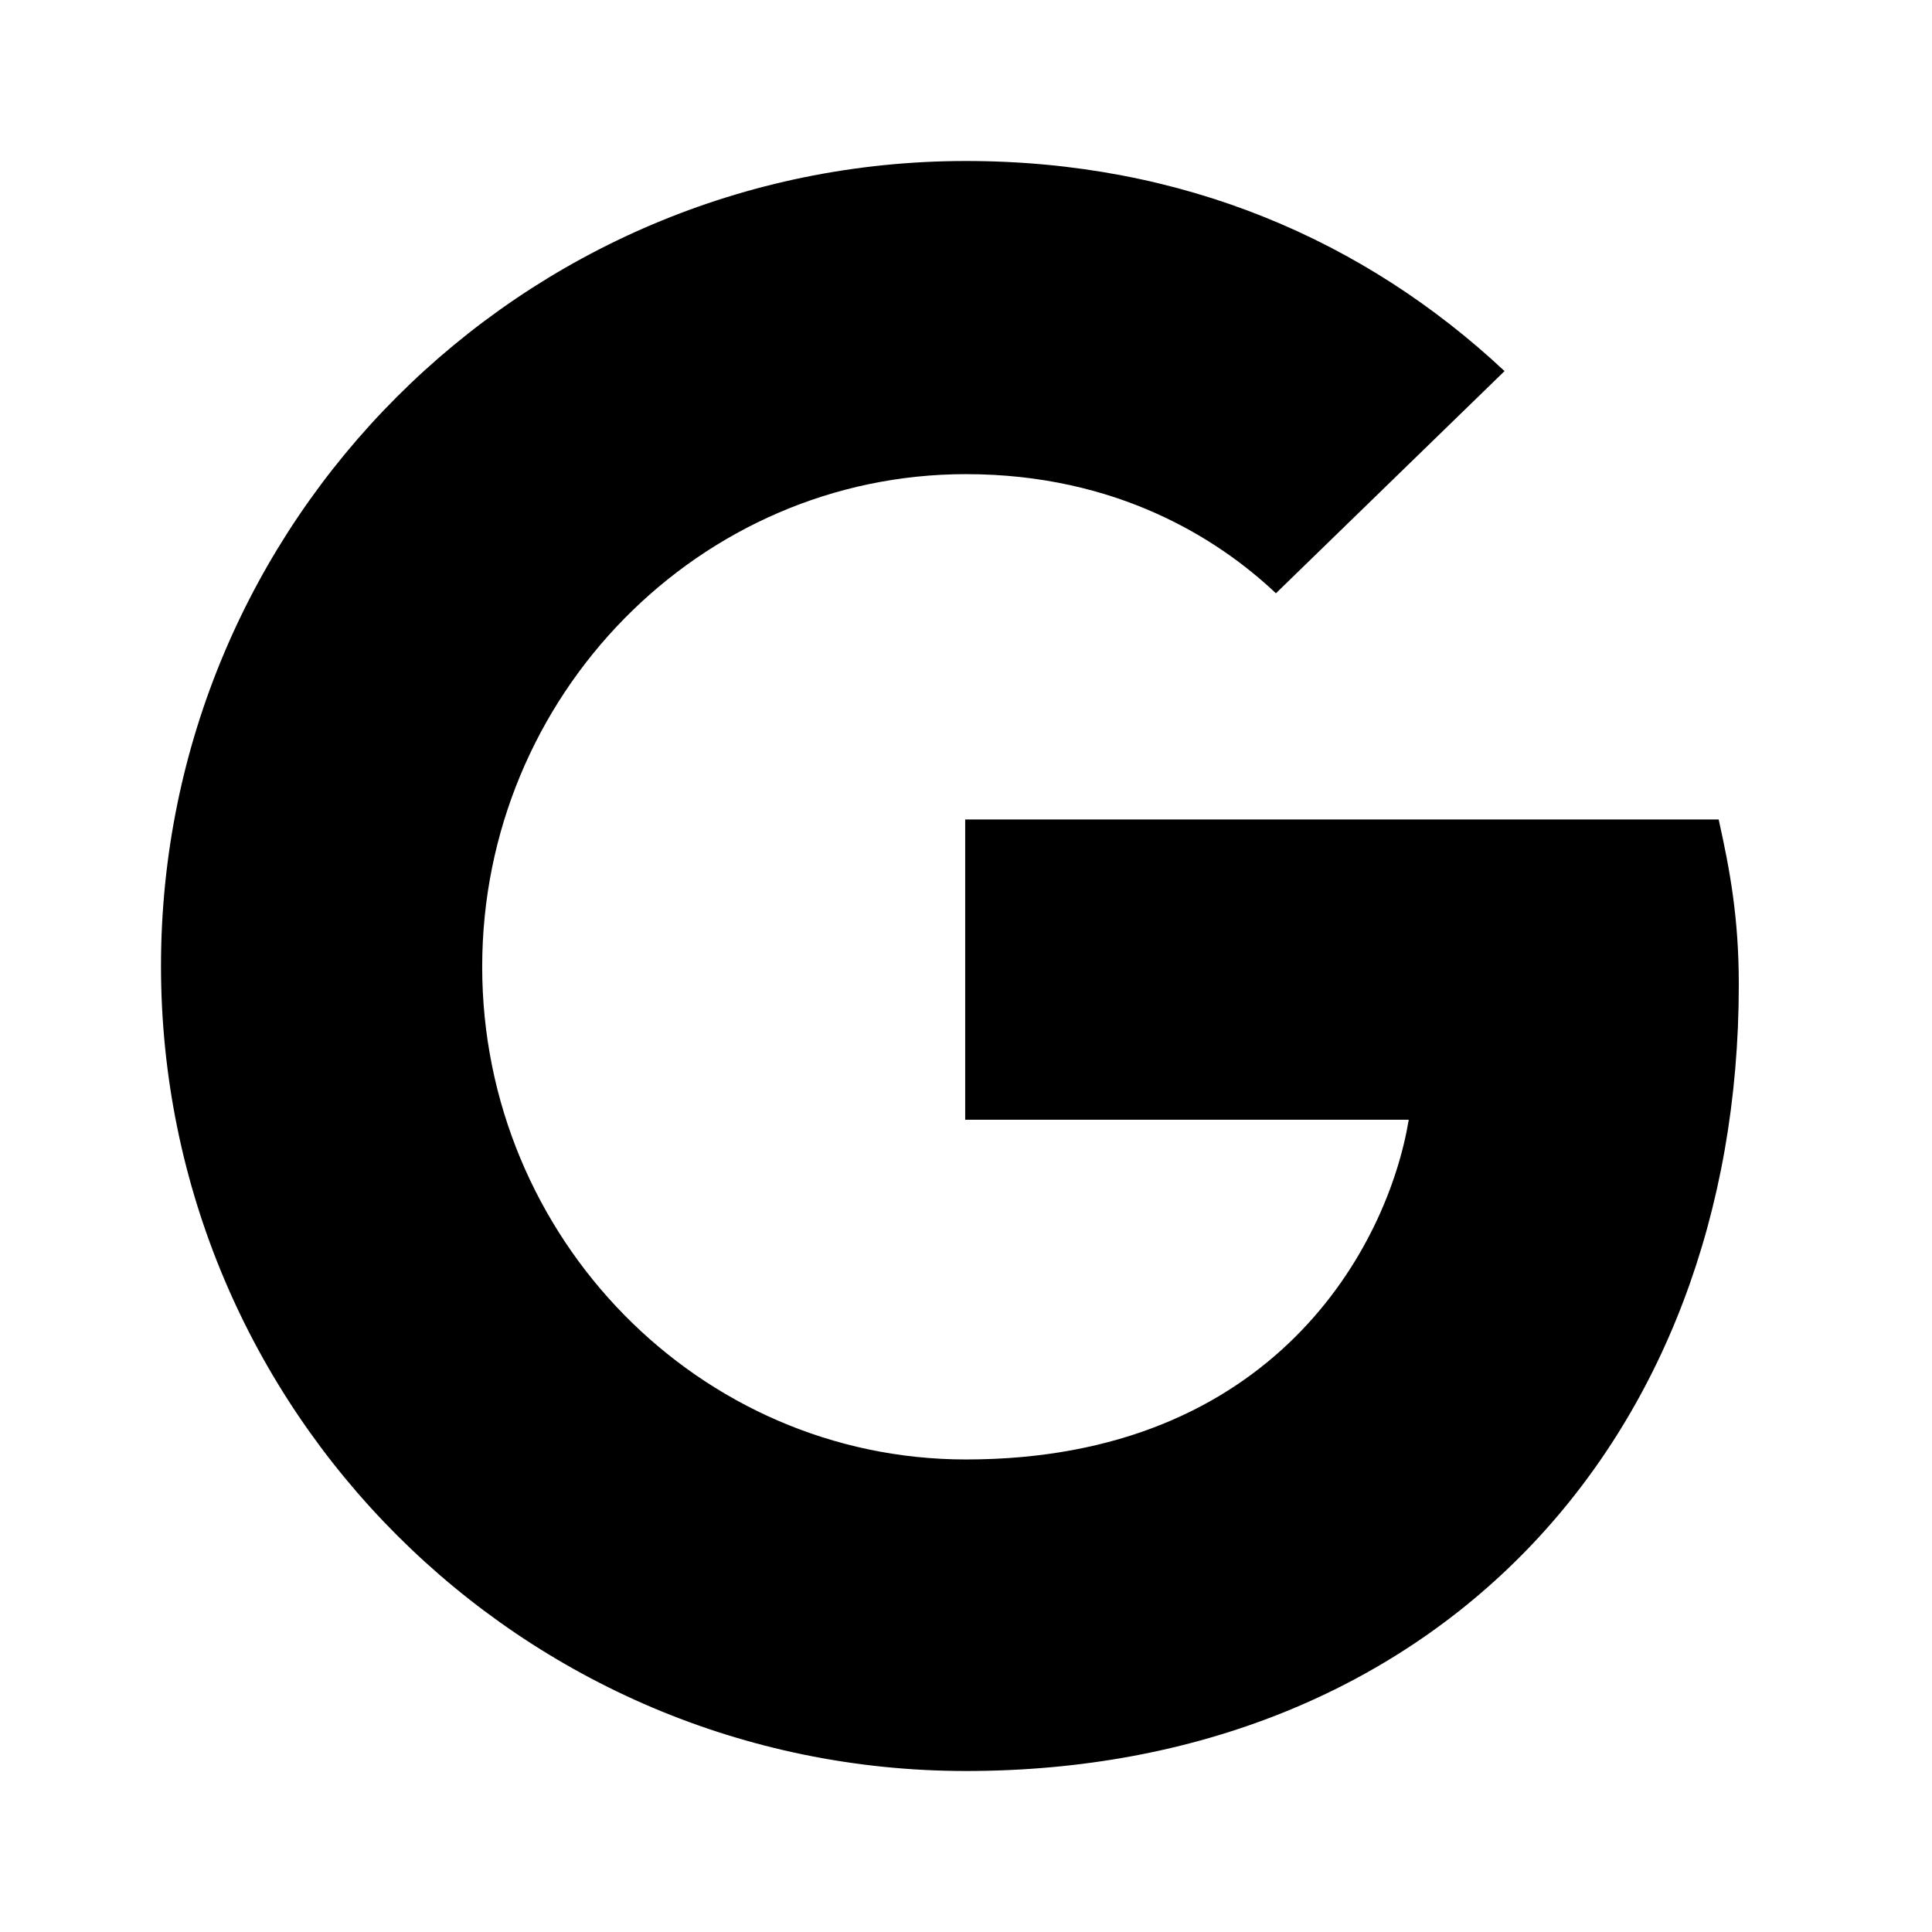
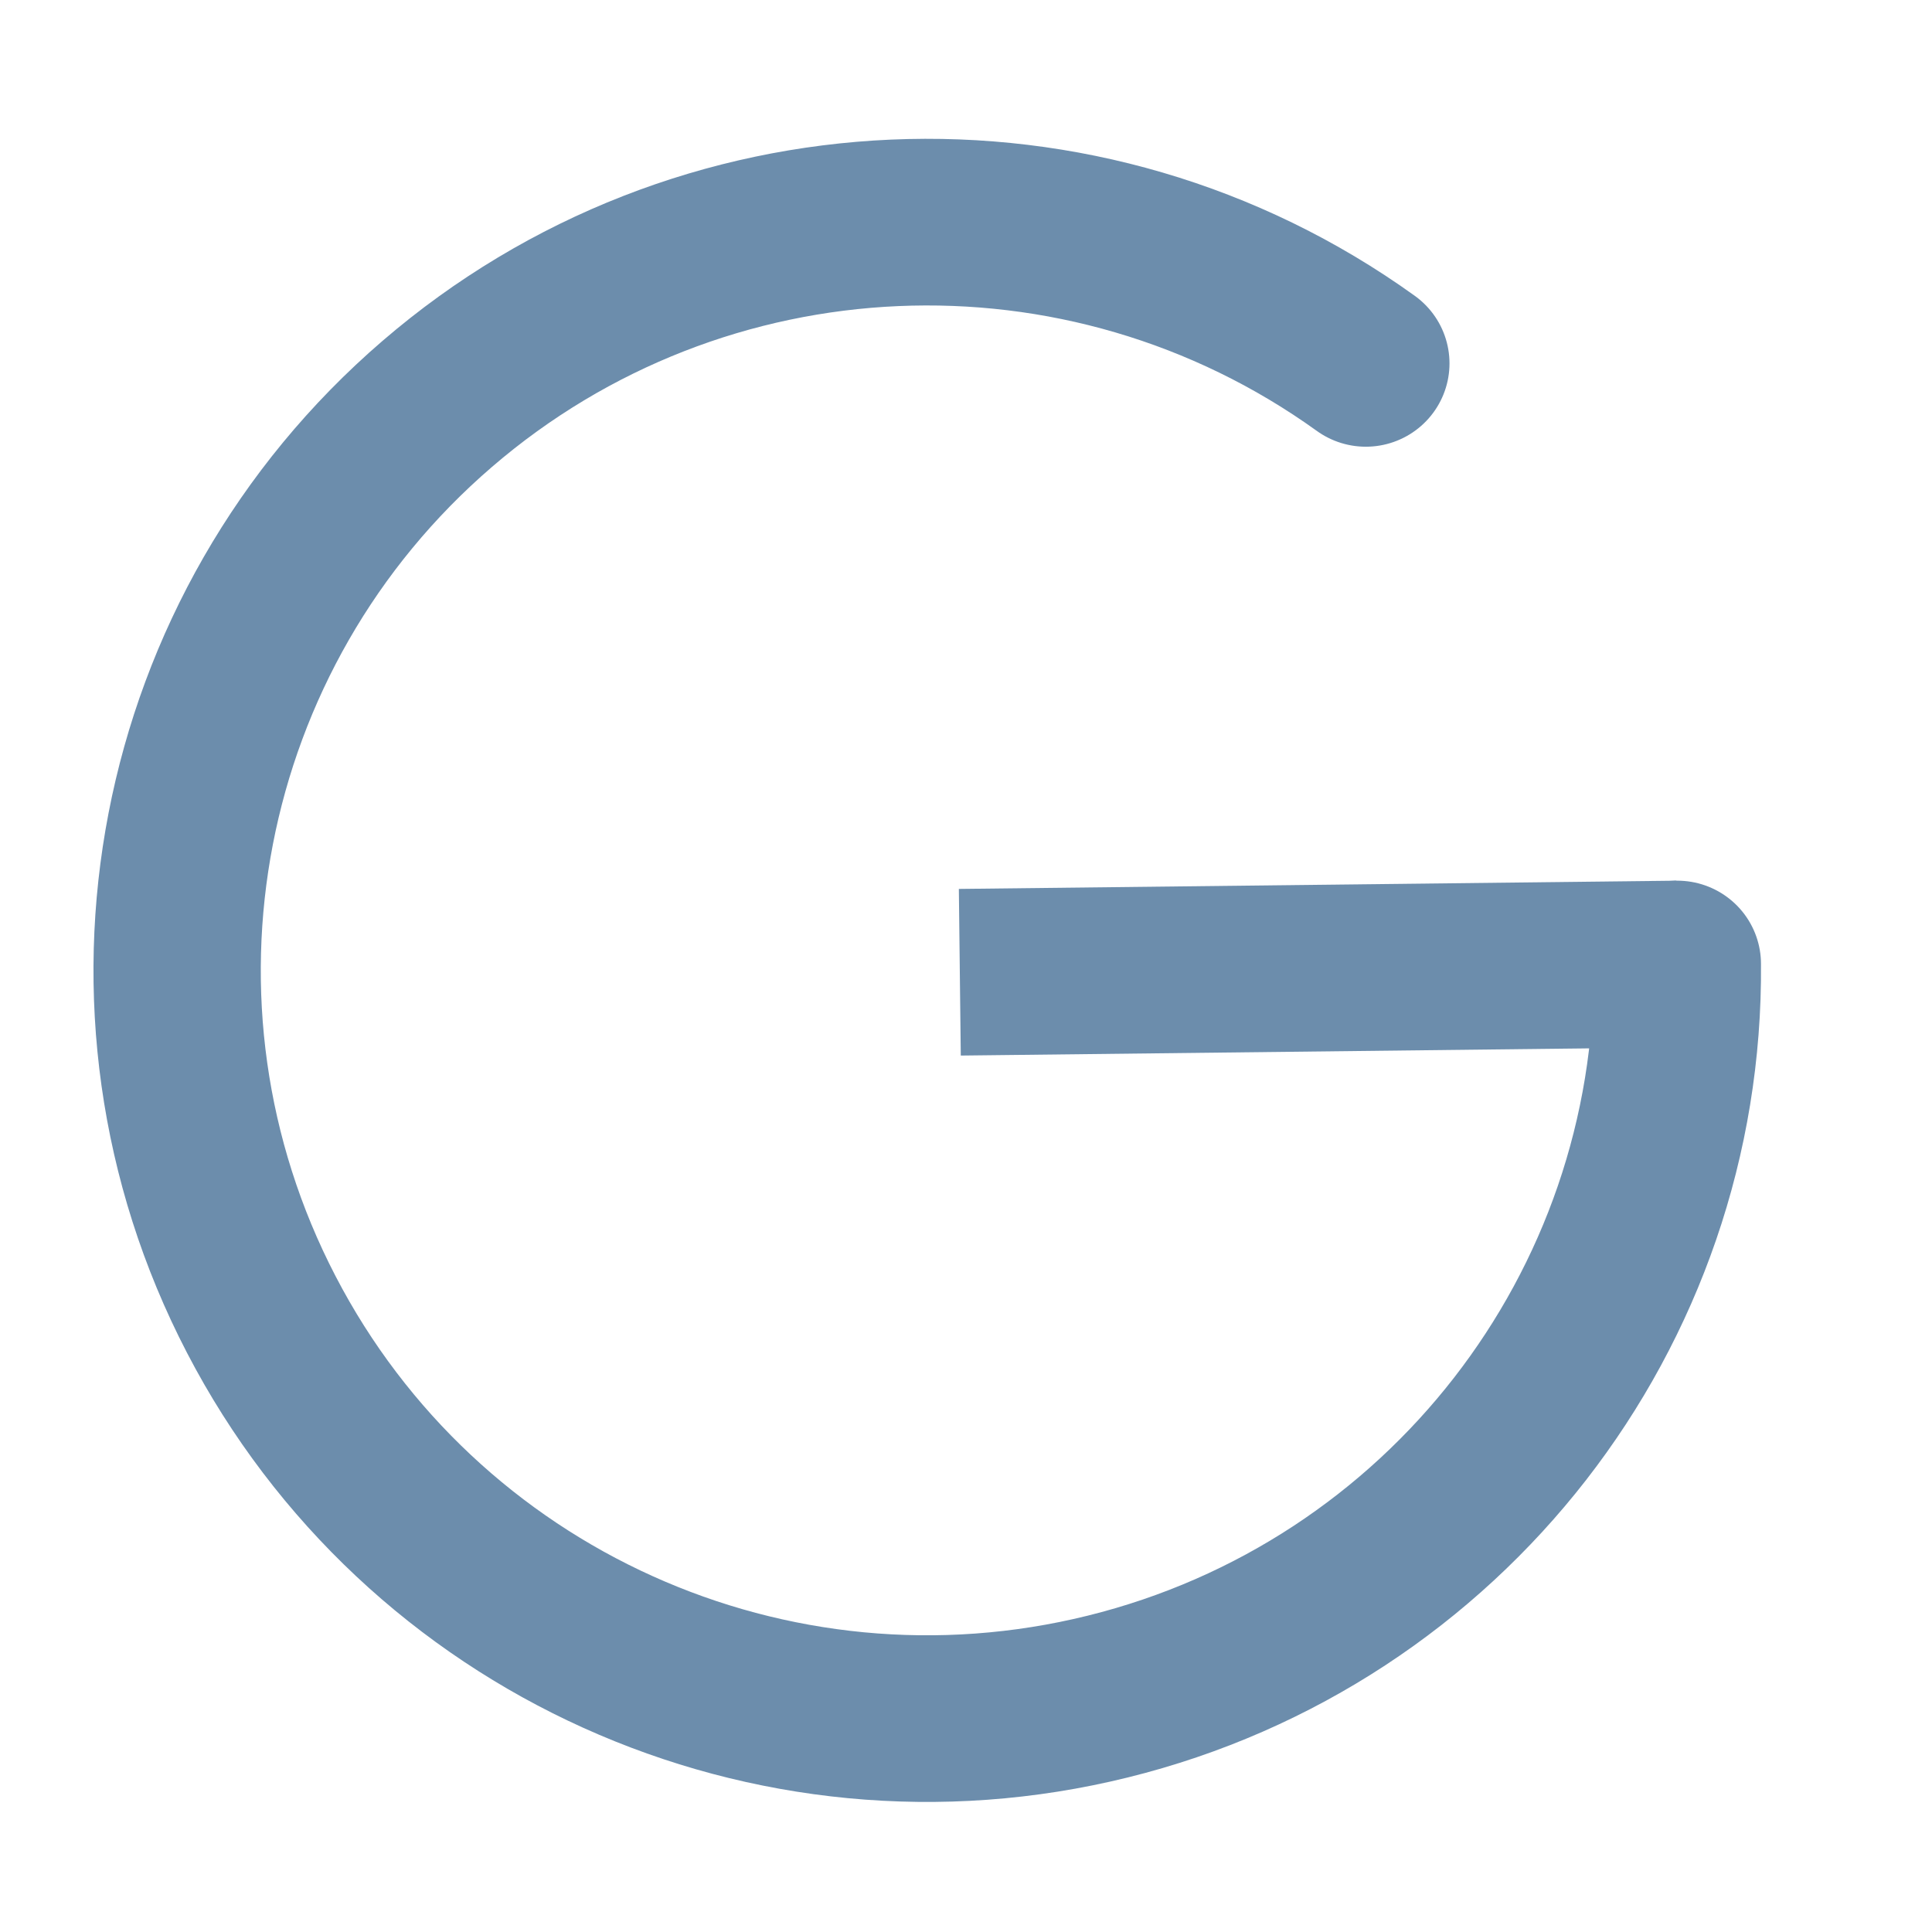
- <svg xmlns="http://www.w3.org/2000/svg" width="24px" height="24px" viewBox="0 0 24 24" version="1.1">
-   <g id="brand" stroke="none" stroke-width="1" fill="none" fill-rule="evenodd">
-     <g id="google" fill="#000000" fill-rule="nonzero">
-       <path d="M11.99,13.9 L11.99,10.18 L21.35,10.18 C21.49,10.81 21.6,11.4 21.6,12.23 C21.6,17.94 17.77,22 12,22 C6.48,22 2,17.52 2,12 C2,6.48 6.48,2 12,2 C14.7,2 16.96,2.99 18.69,4.61 L15.85,7.37 C15.13,6.69 13.87,5.89 12,5.89 C8.69,5.89 5.99,8.64 5.99,12.01 C5.99,15.38 8.69,18.13 12,18.13 C15.83,18.13 17.24,15.48 17.5,13.91 L11.99,13.91 L11.99,13.9 Z" id="Shape" />
-     </g>
+ <svg xmlns="http://www.w3.org/2000/svg" id="svg16" version="1.1" height="52" width="52" viewBox="0 0 5.2 5.2">
+   <defs id="defs20">
+     </defs>
+   <g transform="matrix(0.9284655,0,0,0.9247991,0.1749213,0.1975312)" style="stroke:#6c8dac;stroke-width:0.485;stroke-miterlimit:4;stroke-dasharray:none;stroke-opacity:1" id="g1929">
+     <path style="fill:#ff8080;fill-opacity:0;stroke:#6c8dac;stroke-width:0.485;stroke-linecap:round;stroke-linejoin:round;stroke-miterlimit:4;stroke-dasharray:none;stroke-opacity:1;paint-order:stroke markers fill" id="path1911" d="M 4.674,2.592 A 2.174,2.177 0 0 1 3.023,4.724 2.174,2.177 0 0 1 0.569,3.612 2.174,2.177 0 0 1 1.079,0.962 2.174,2.177 0 0 1 3.771,0.844" />
+     <path style="fill:none;stroke:#6c8dac;stroke-width:0.485;stroke-linecap:butt;stroke-linejoin:miter;stroke-miterlimit:4;stroke-dasharray:none;stroke-opacity:1" d="m 2.594,2.616 c 0,0 2.08,-0.024 2.08,-0.024" id="path1923" />
  </g>
</svg>
